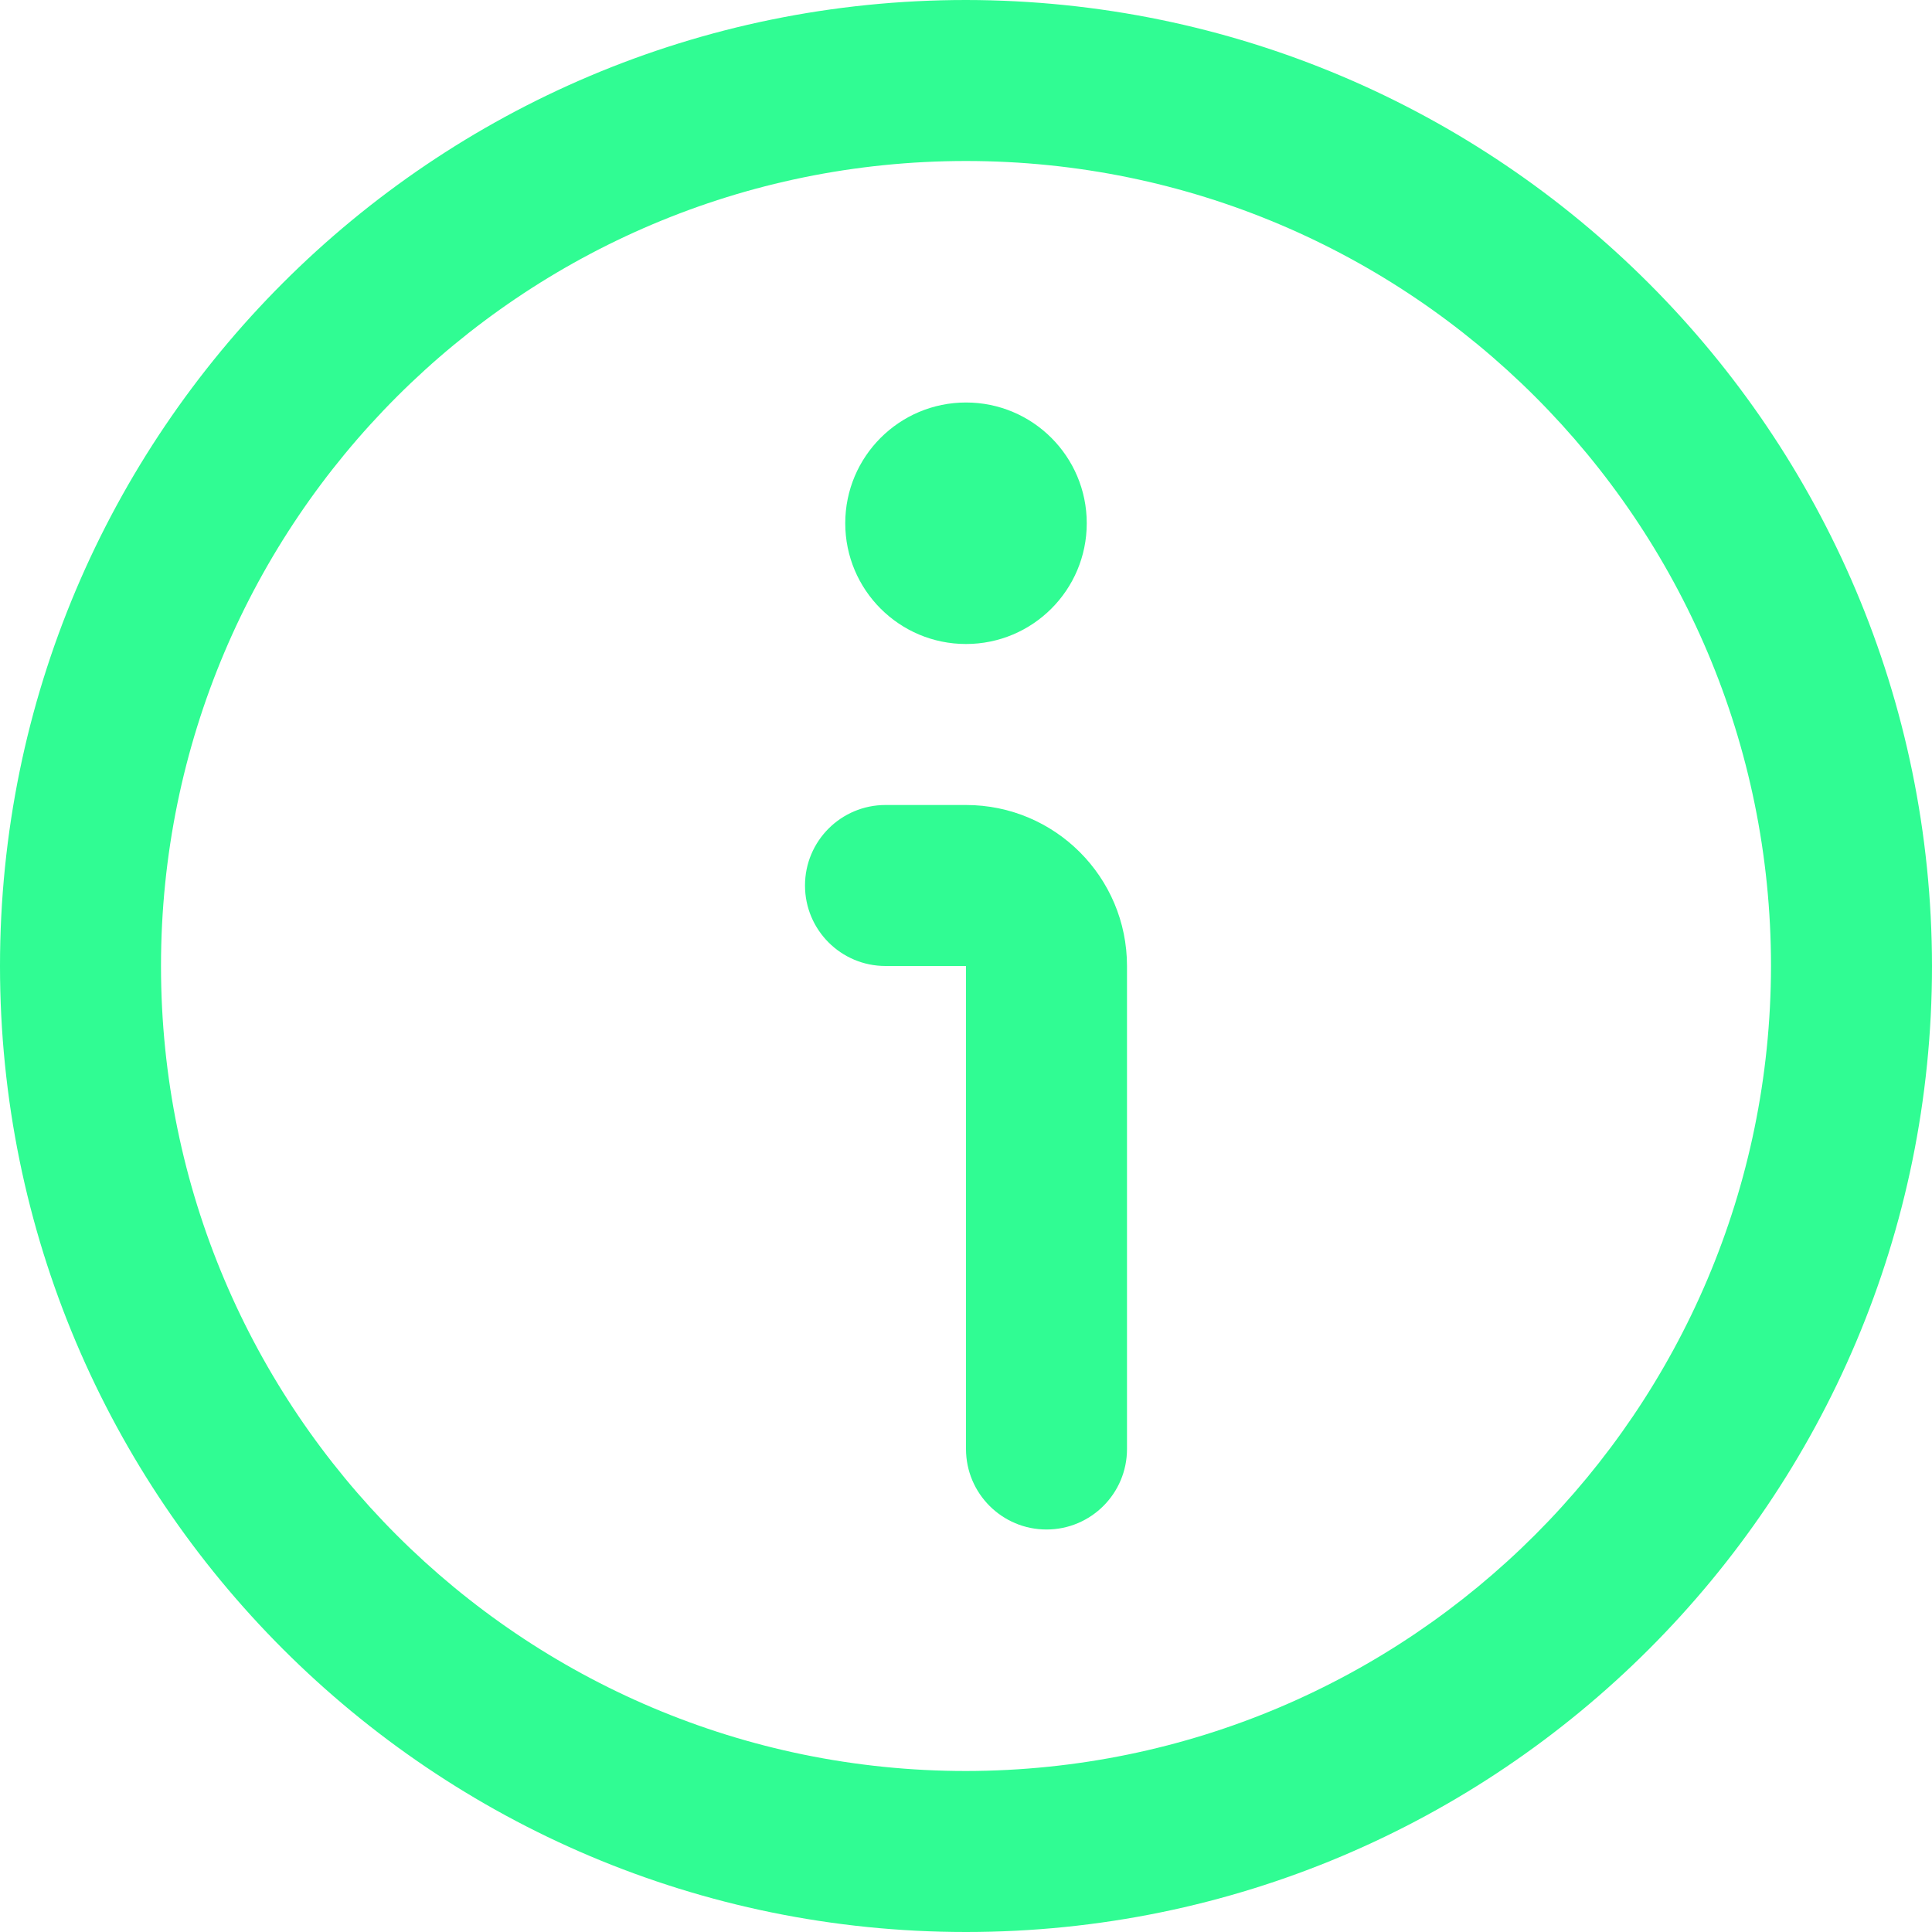
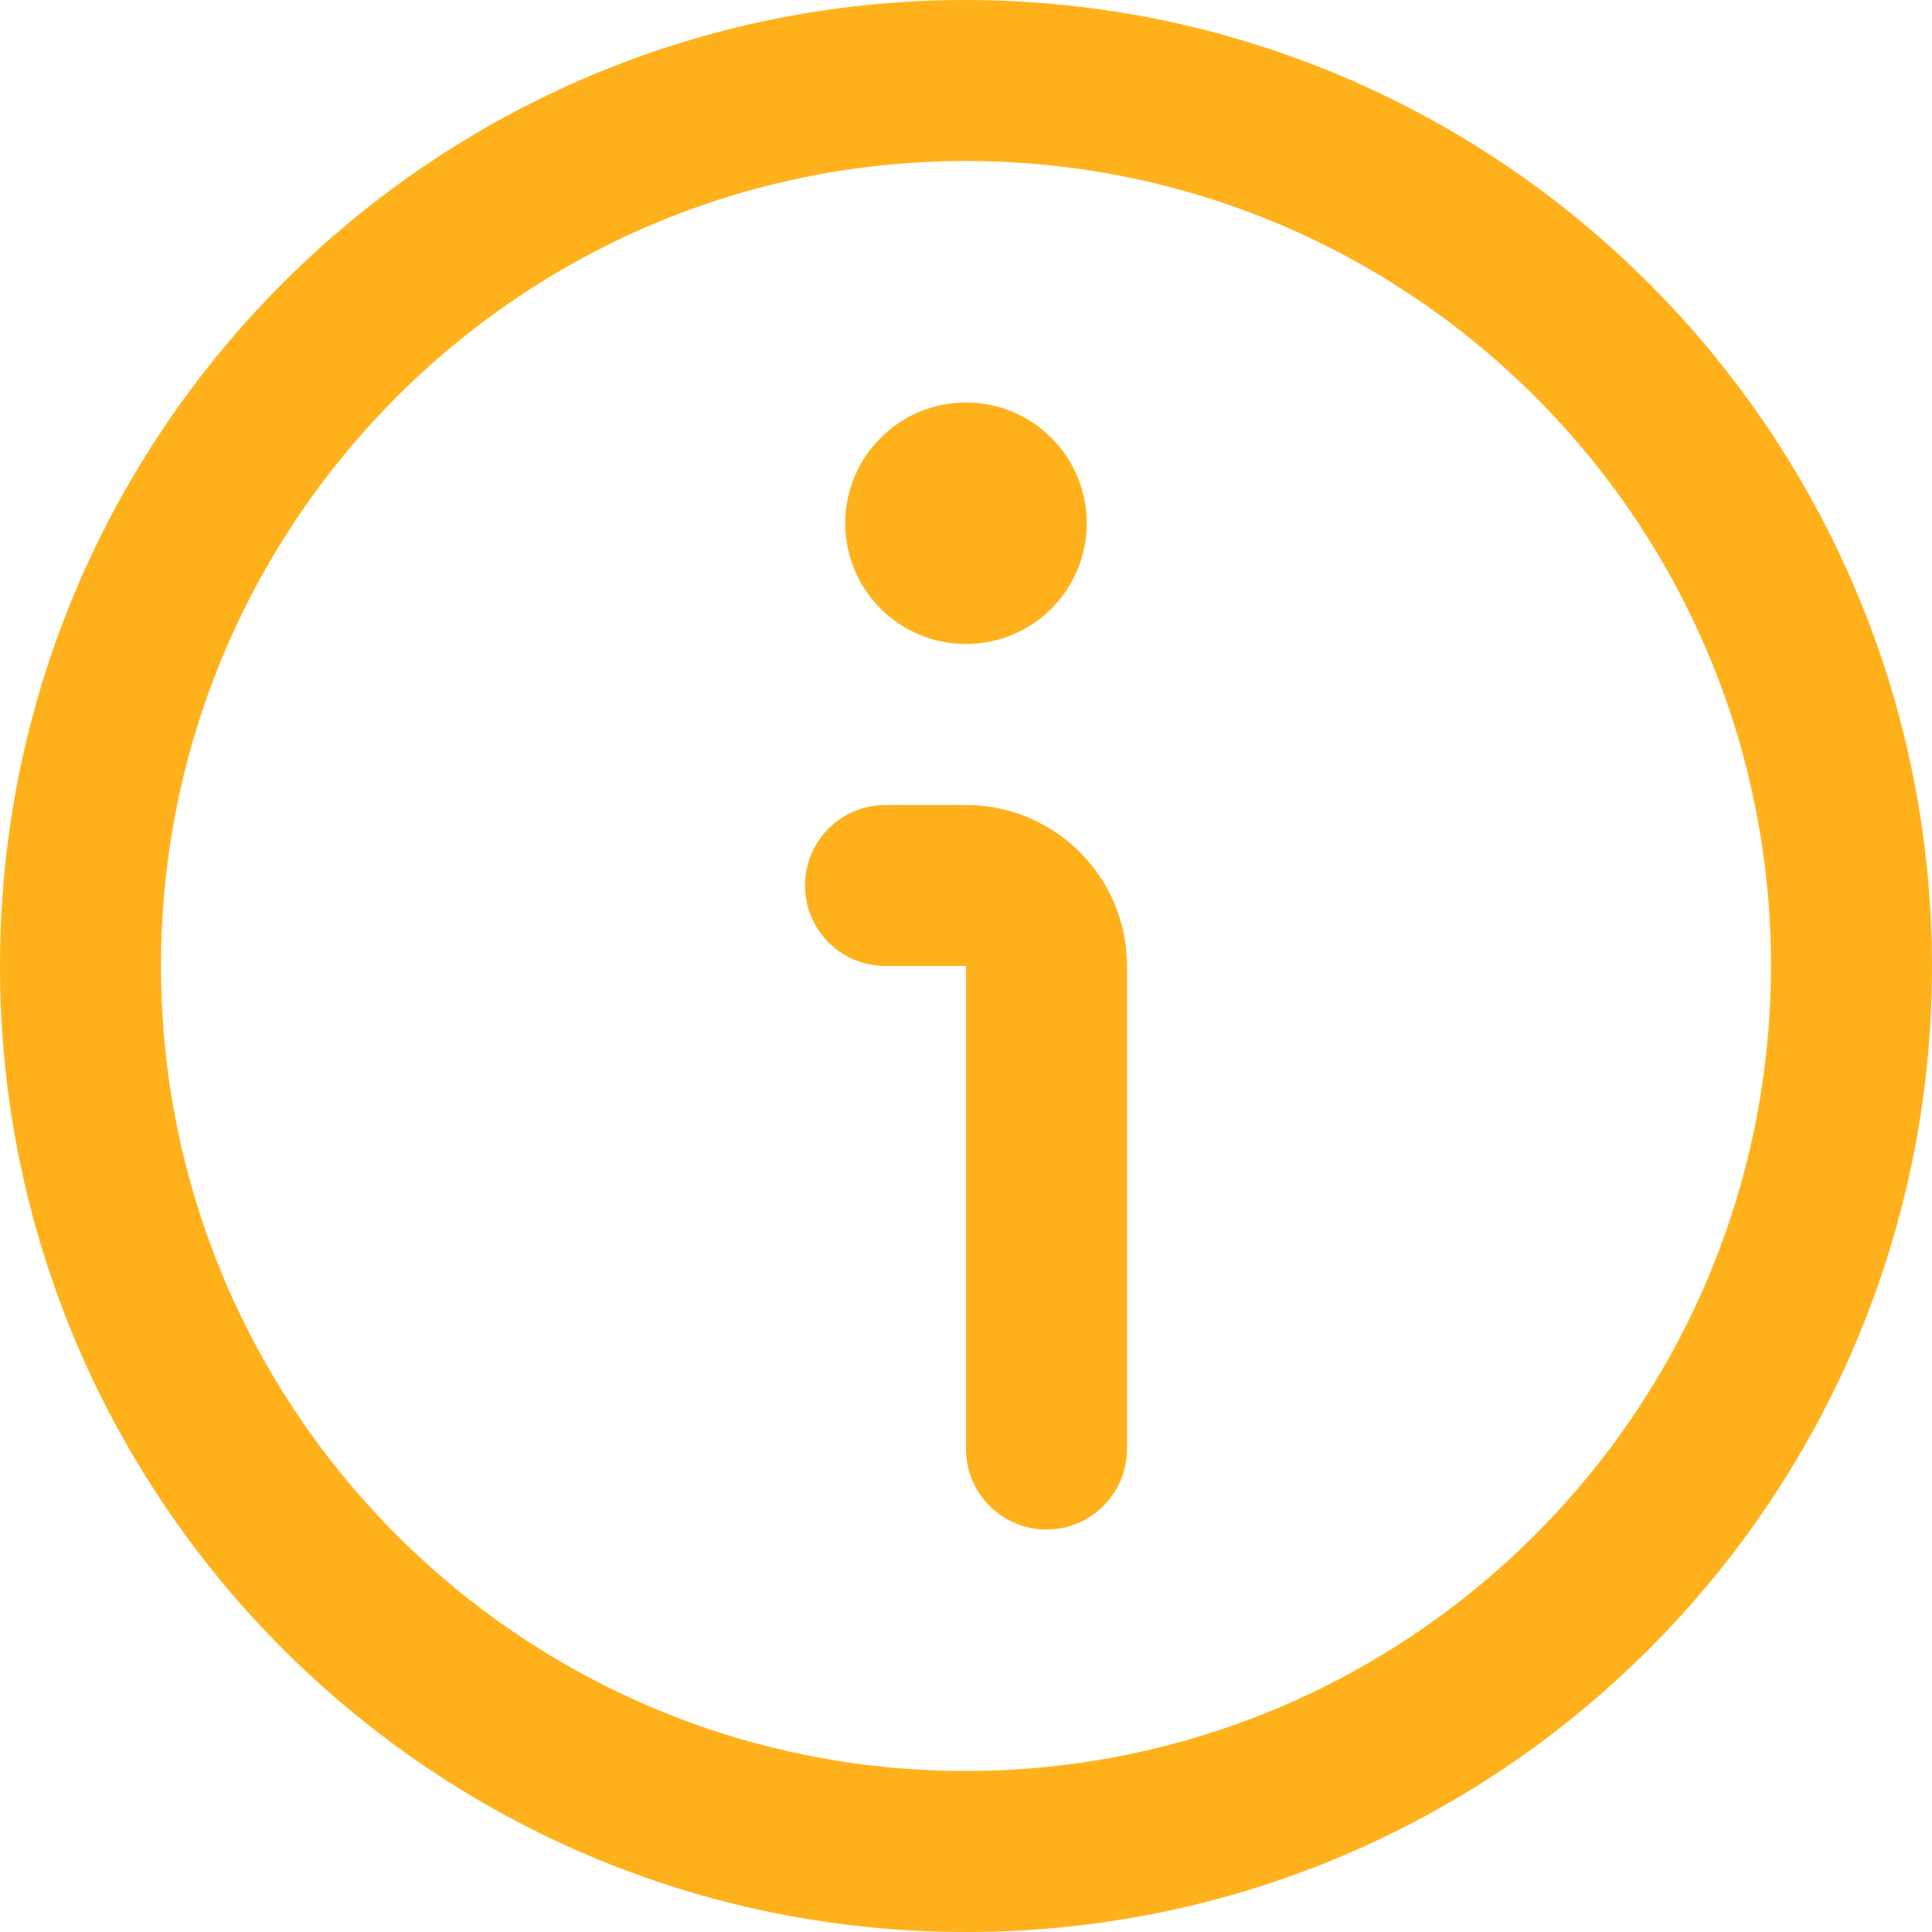
<svg xmlns="http://www.w3.org/2000/svg" id="Outline" viewBox="0 0 24 24" width="512" height="512">
-   <path d="M12,0A12,12,0,1,0,24,12,12.013,12.013,0,0,0,12,0Zm0,22A10,10,0,1,1,22,12,10.011,10.011,0,0,1,12,22Z" fill="#30FC93" />
-   <path d="M12,10H11a1,1,0,0,0,0,2h1v6a1,1,0,0,0,2,0V12A2,2,0,0,0,12,10Z" fill="#30FC93" />
-   <circle cx="12" cy="6.5" r="1.5" fill="#30FC93" />
+   <path d="M12,0A12,12,0,1,0,24,12,12.013,12.013,0,0,0,12,0Zm0,22A10,10,0,1,1,22,12,10.011,10.011,0,0,1,12,22Z" fill="#FFB11C" />
+   <path d="M12,10H11a1,1,0,0,0,0,2h1v6a1,1,0,0,0,2,0V12A2,2,0,0,0,12,10Z" fill="#FFB11C" />
+   <circle cx="12" cy="6.5" r="1.5" fill="#FFB11C" />
</svg>
